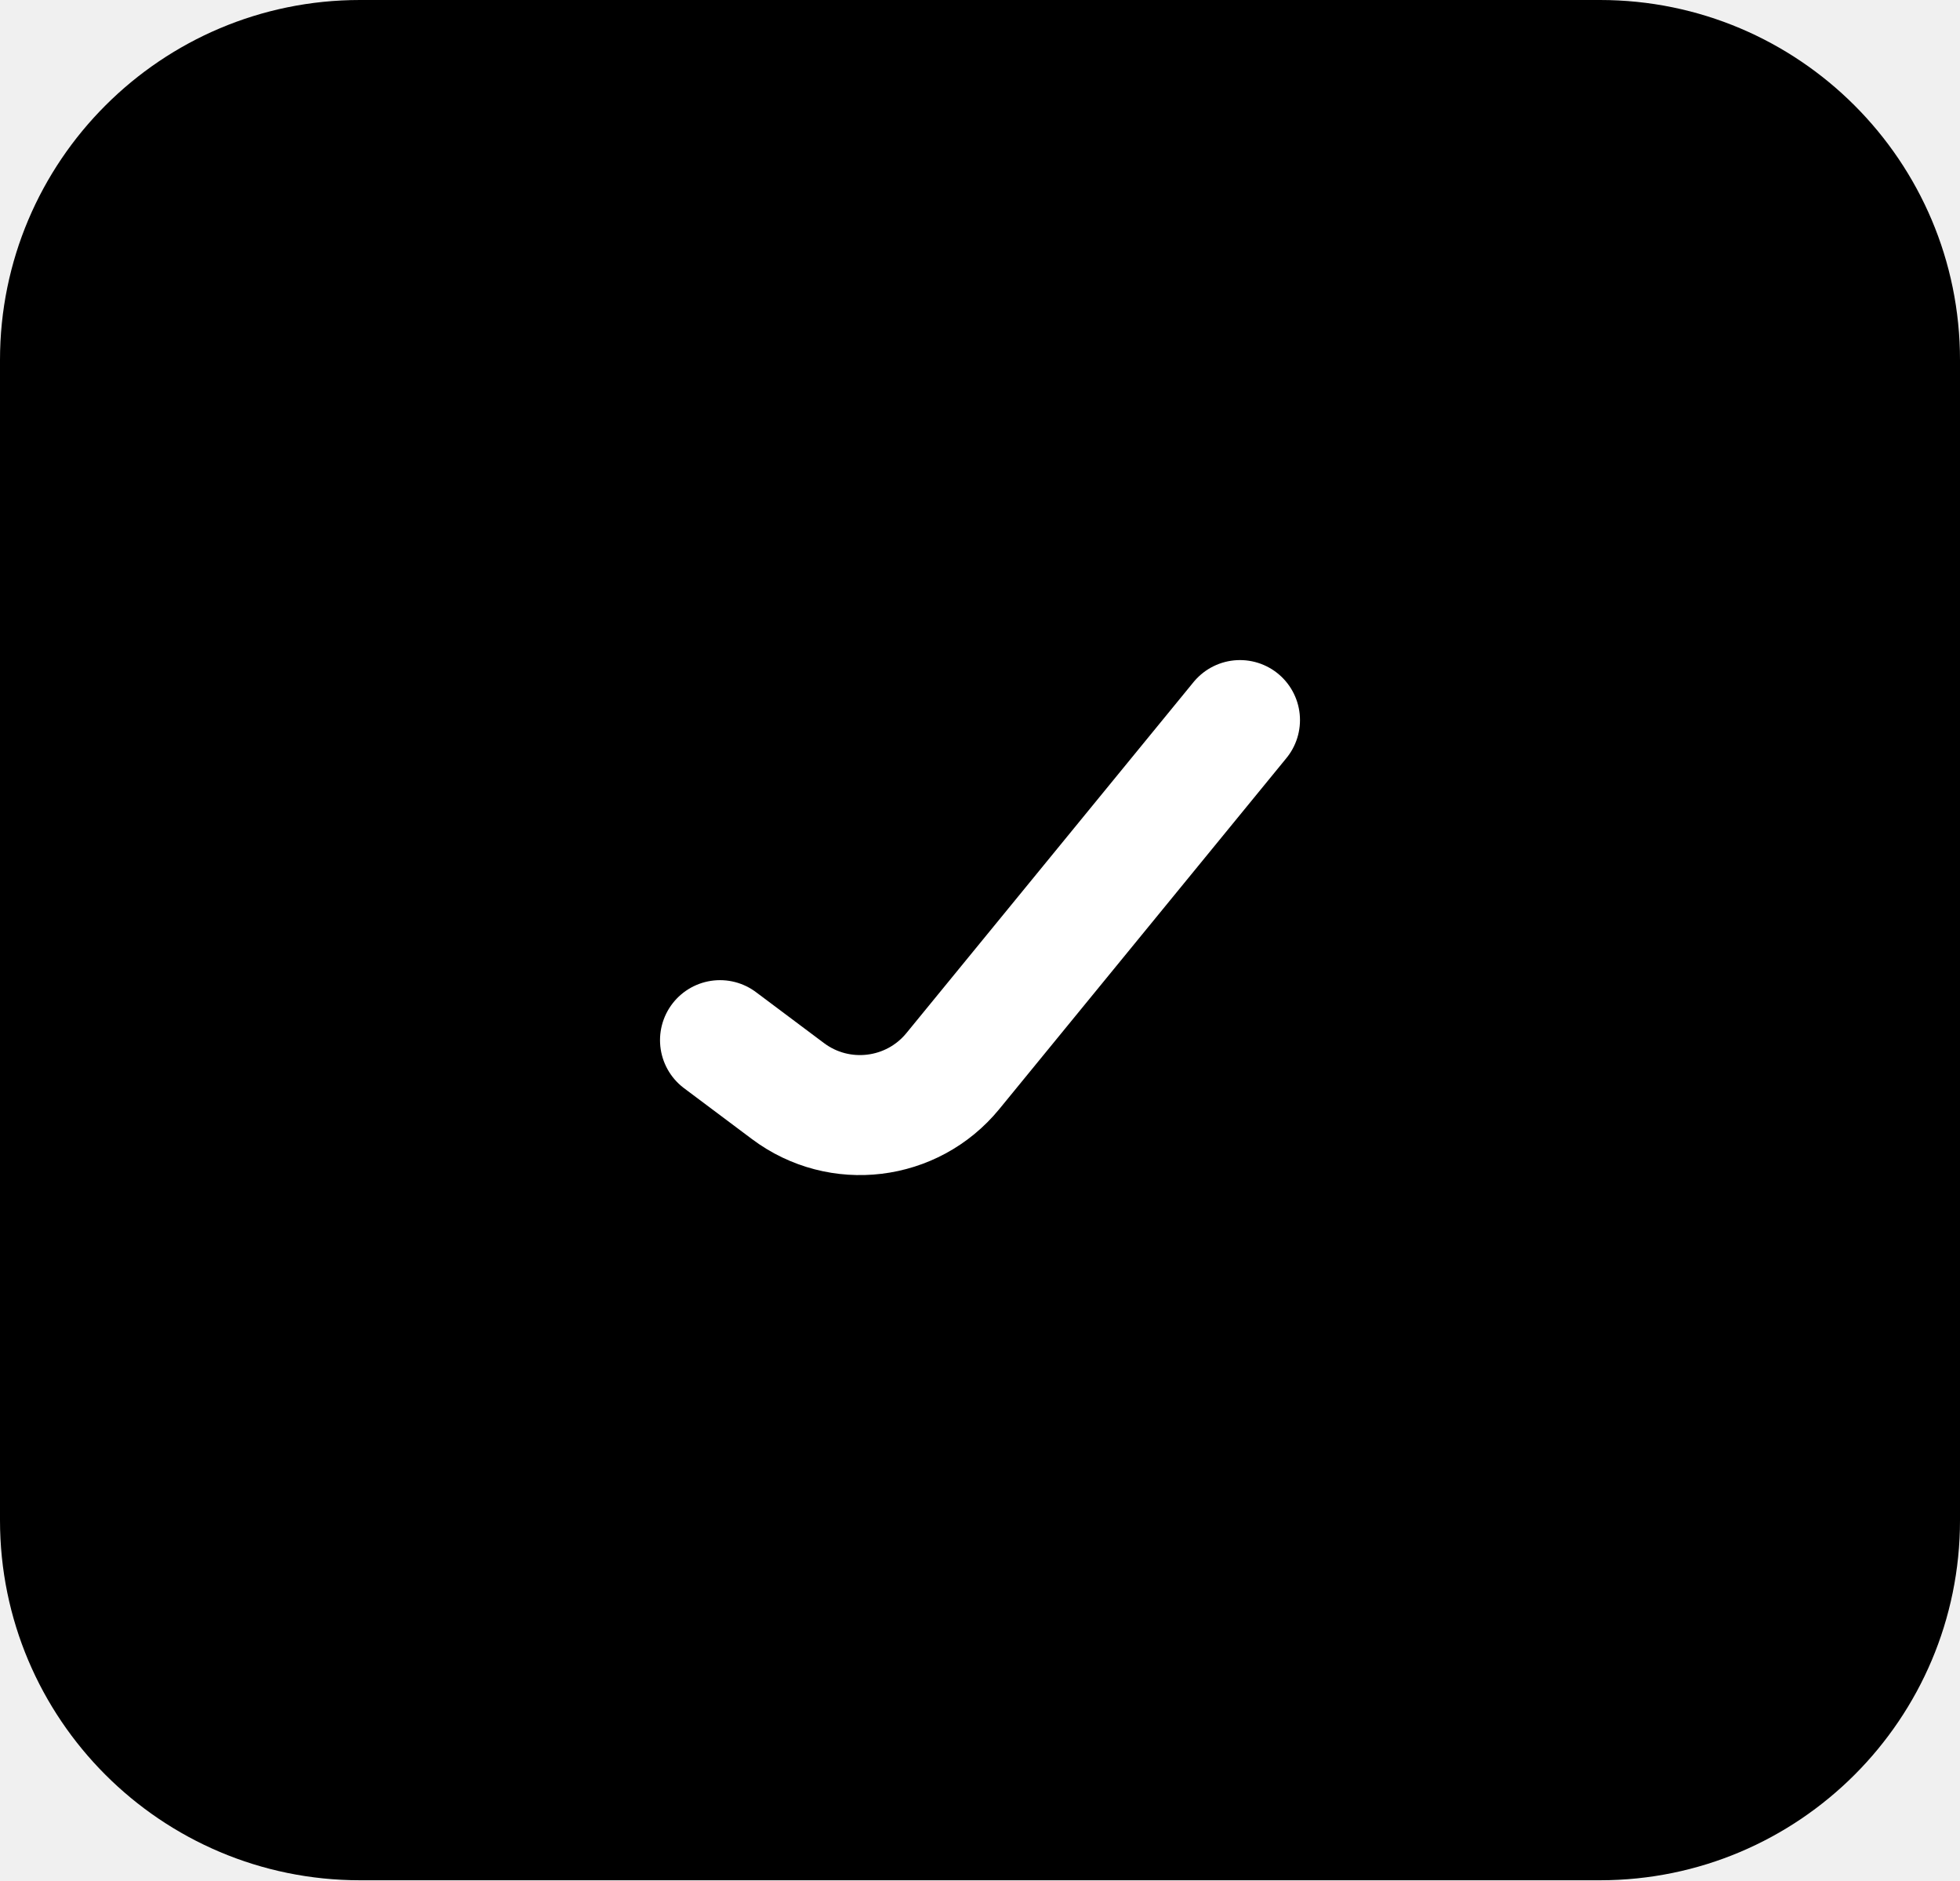
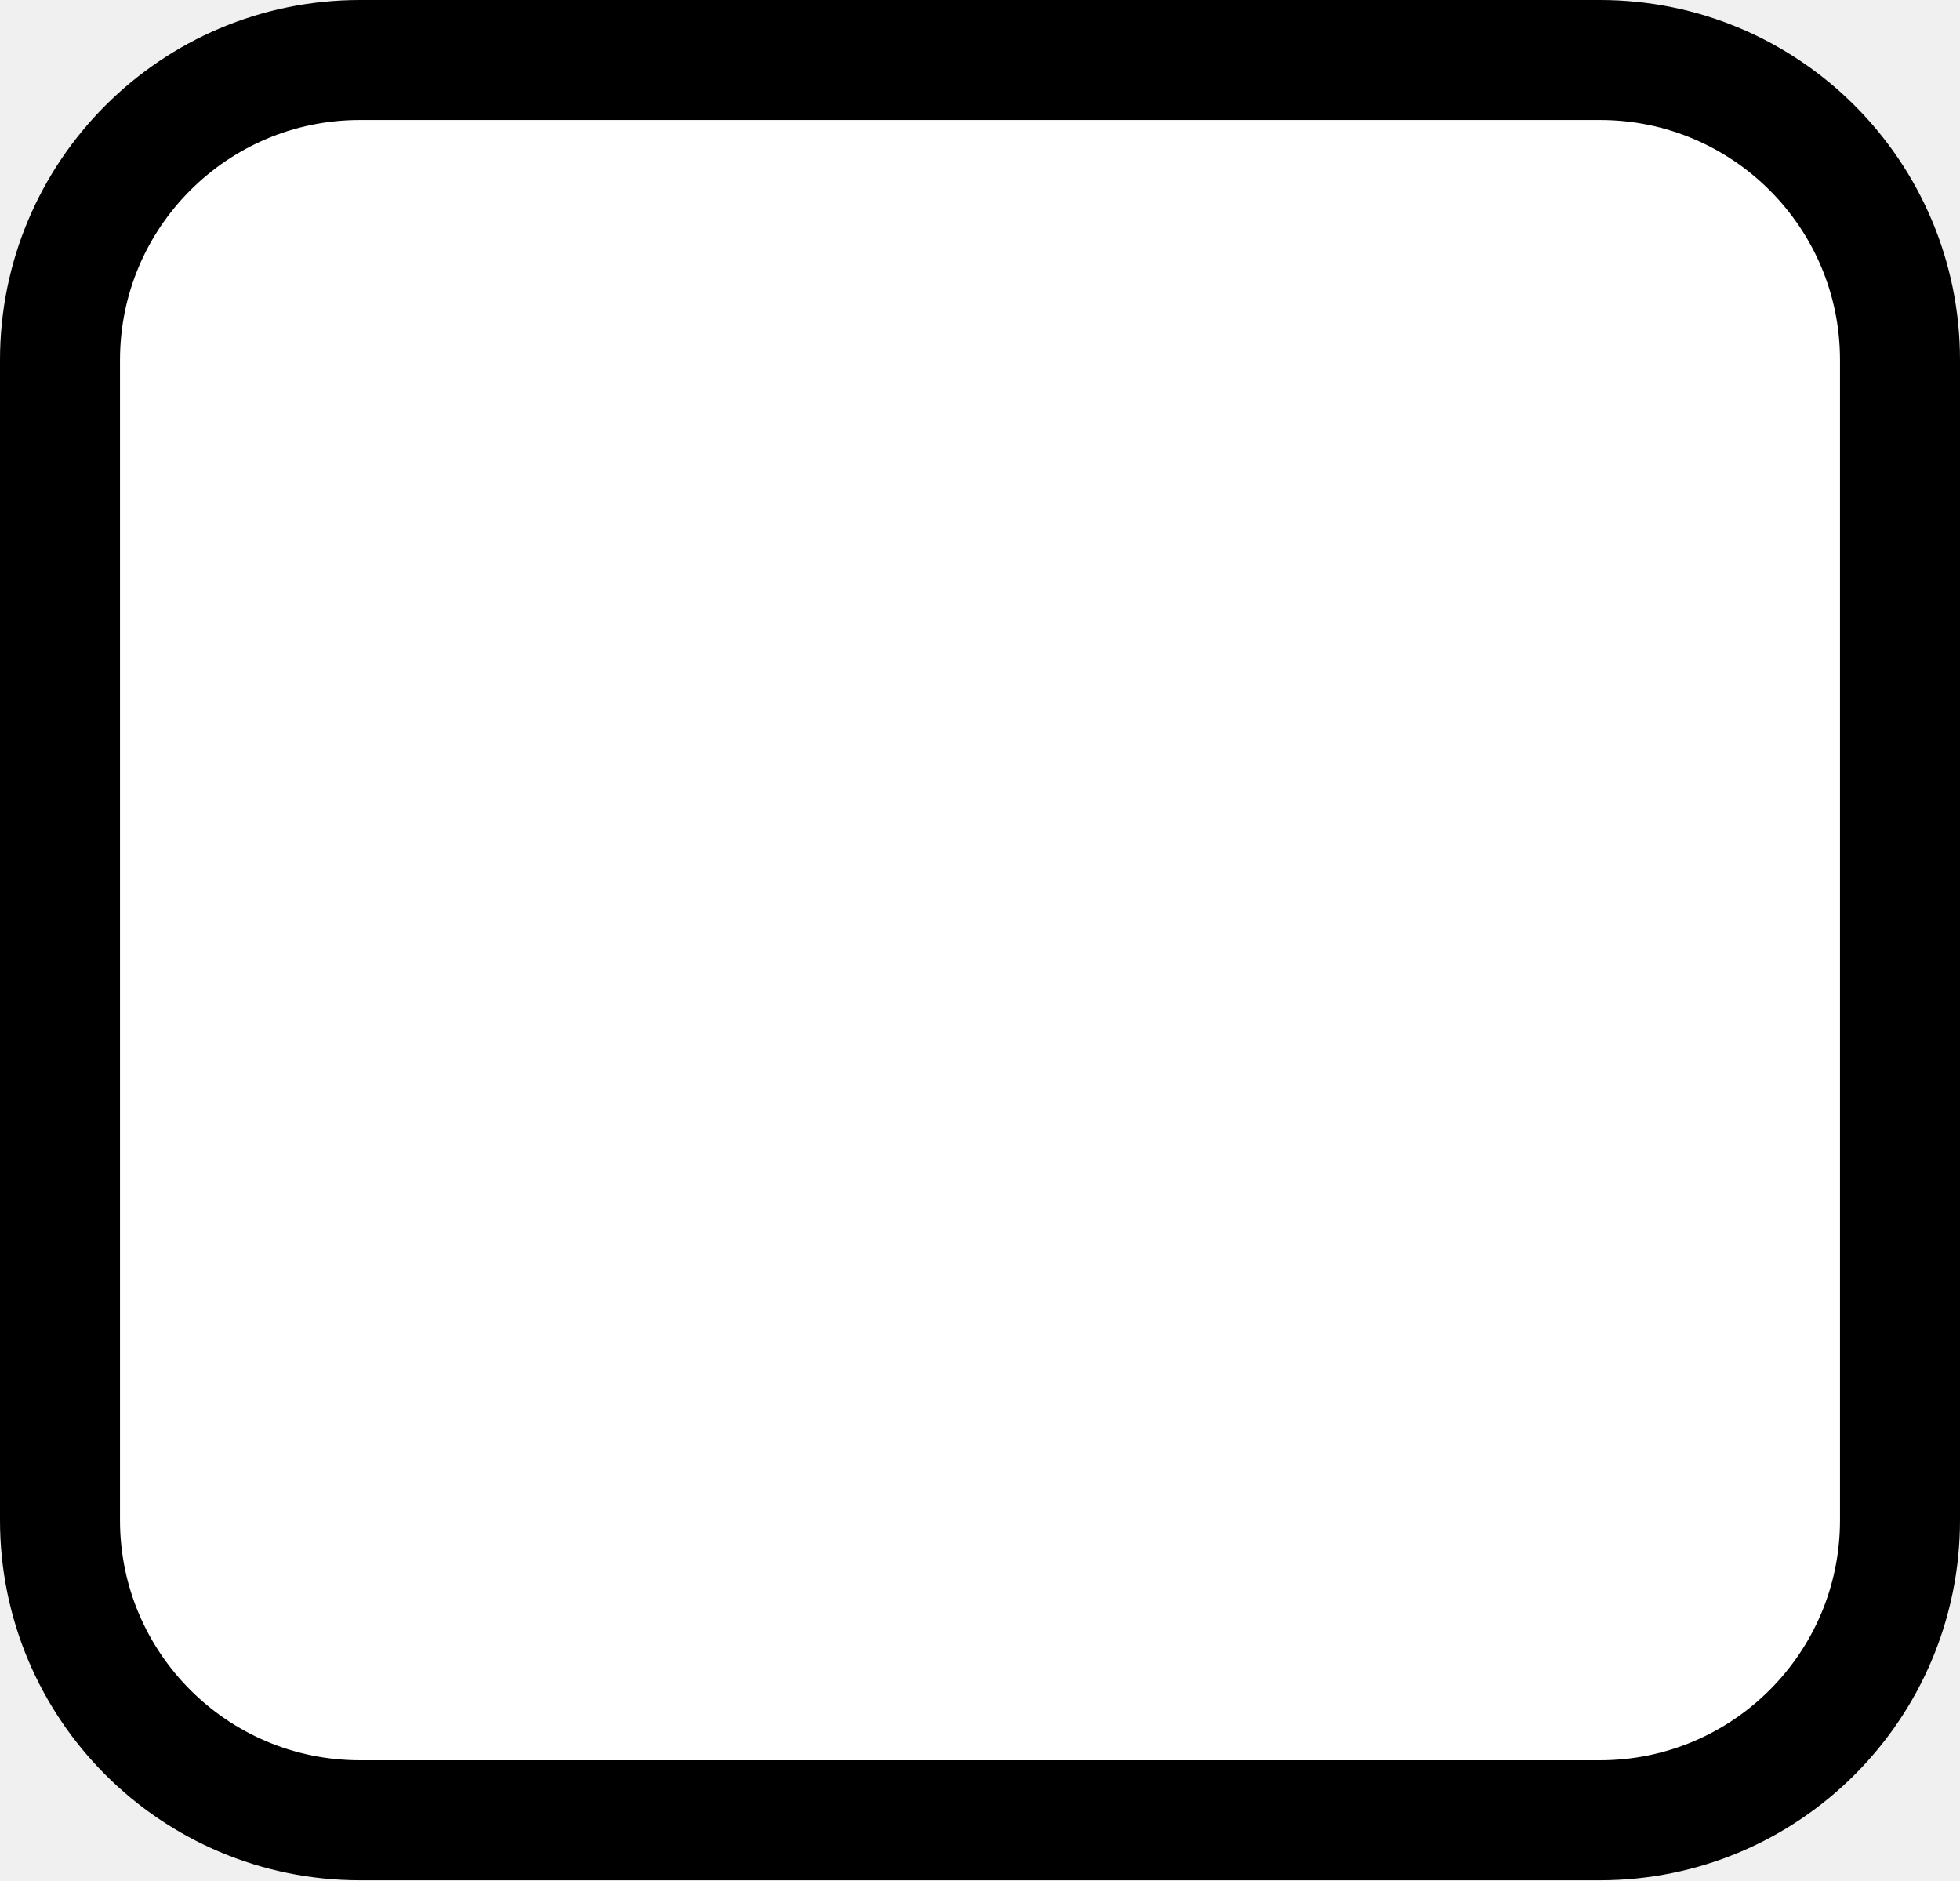
<svg xmlns="http://www.w3.org/2000/svg" preserveAspectRatio="none" overflow="visible" style="display: block;" width="16.333" height="15.667" viewBox="0 0 16.333 15.667" fill="none">
-   <g id="Done_round">
-     <rect width="16.333" height="15.667" rx="3" fill="black" />
-     <path id="Line 1" d="M6 8.667L6.566 9.091C6.995 9.413 7.601 9.339 7.94 8.925L10.333 6" stroke-linecap="round" stroke="white" />
-   </g>
+   <rect x="0.5" y="0.5" width="15.333" height="14.667" rx="2.5" fill="white" stroke="black" />
</svg>
